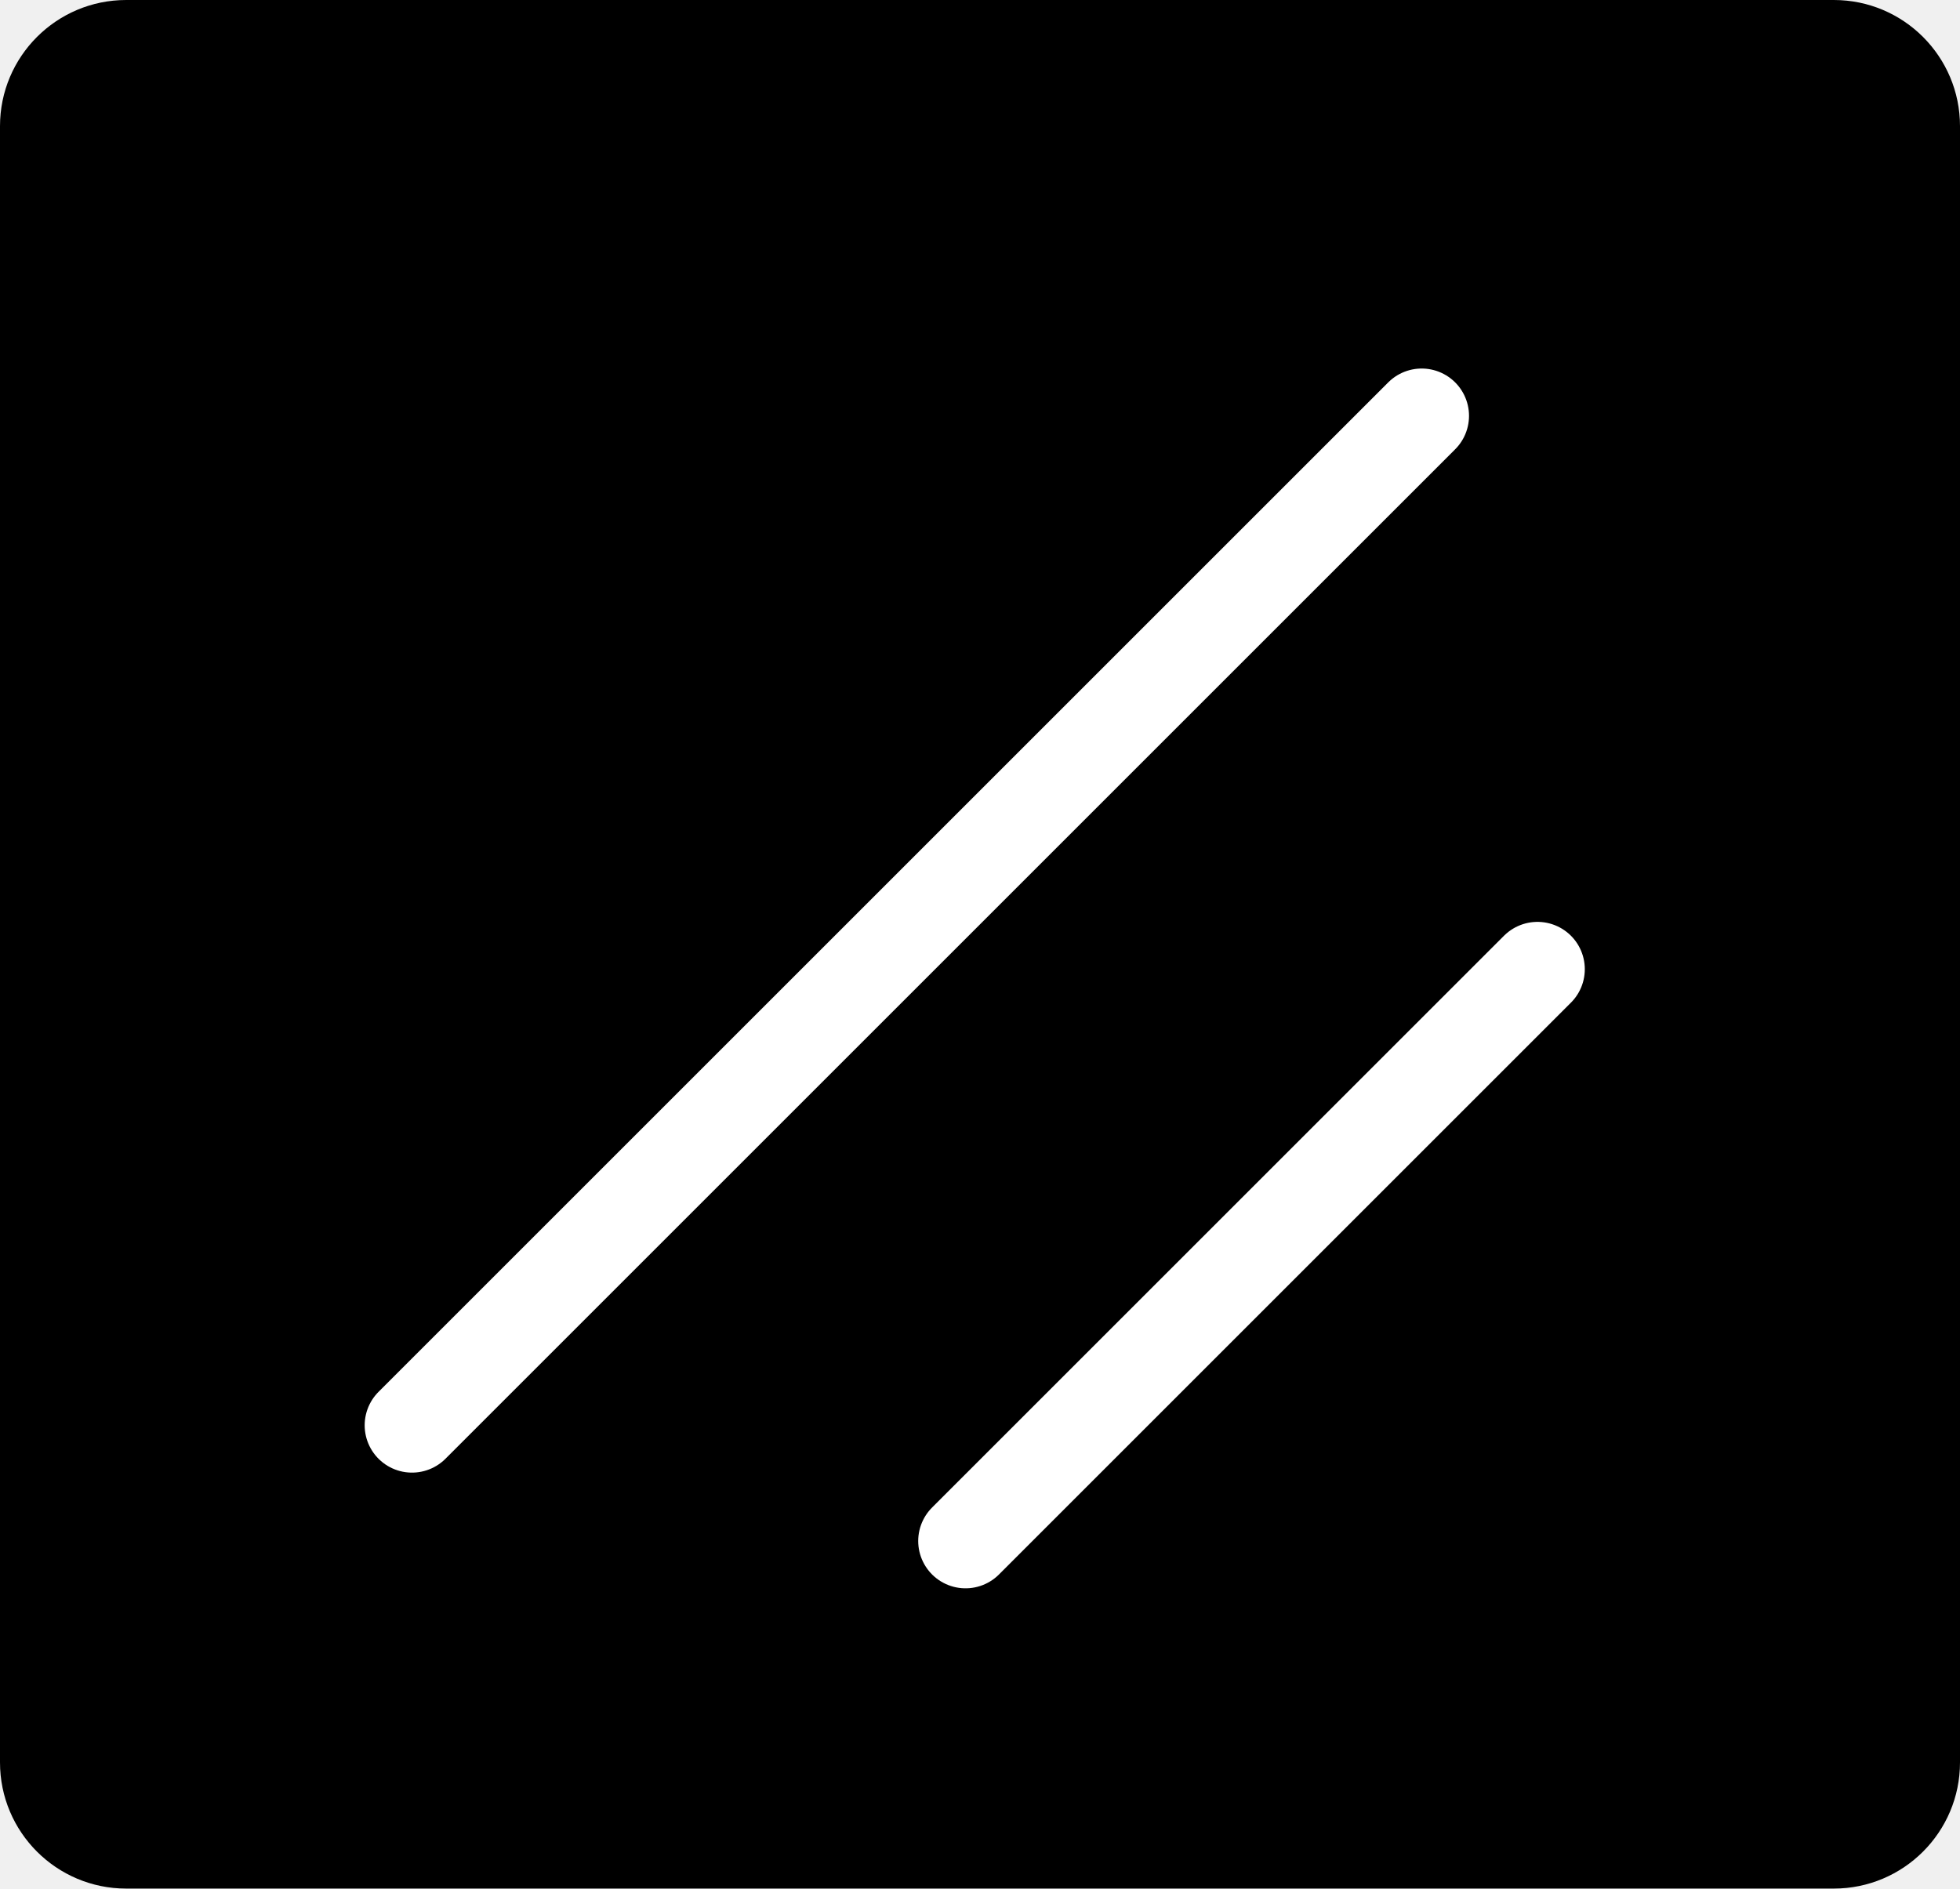
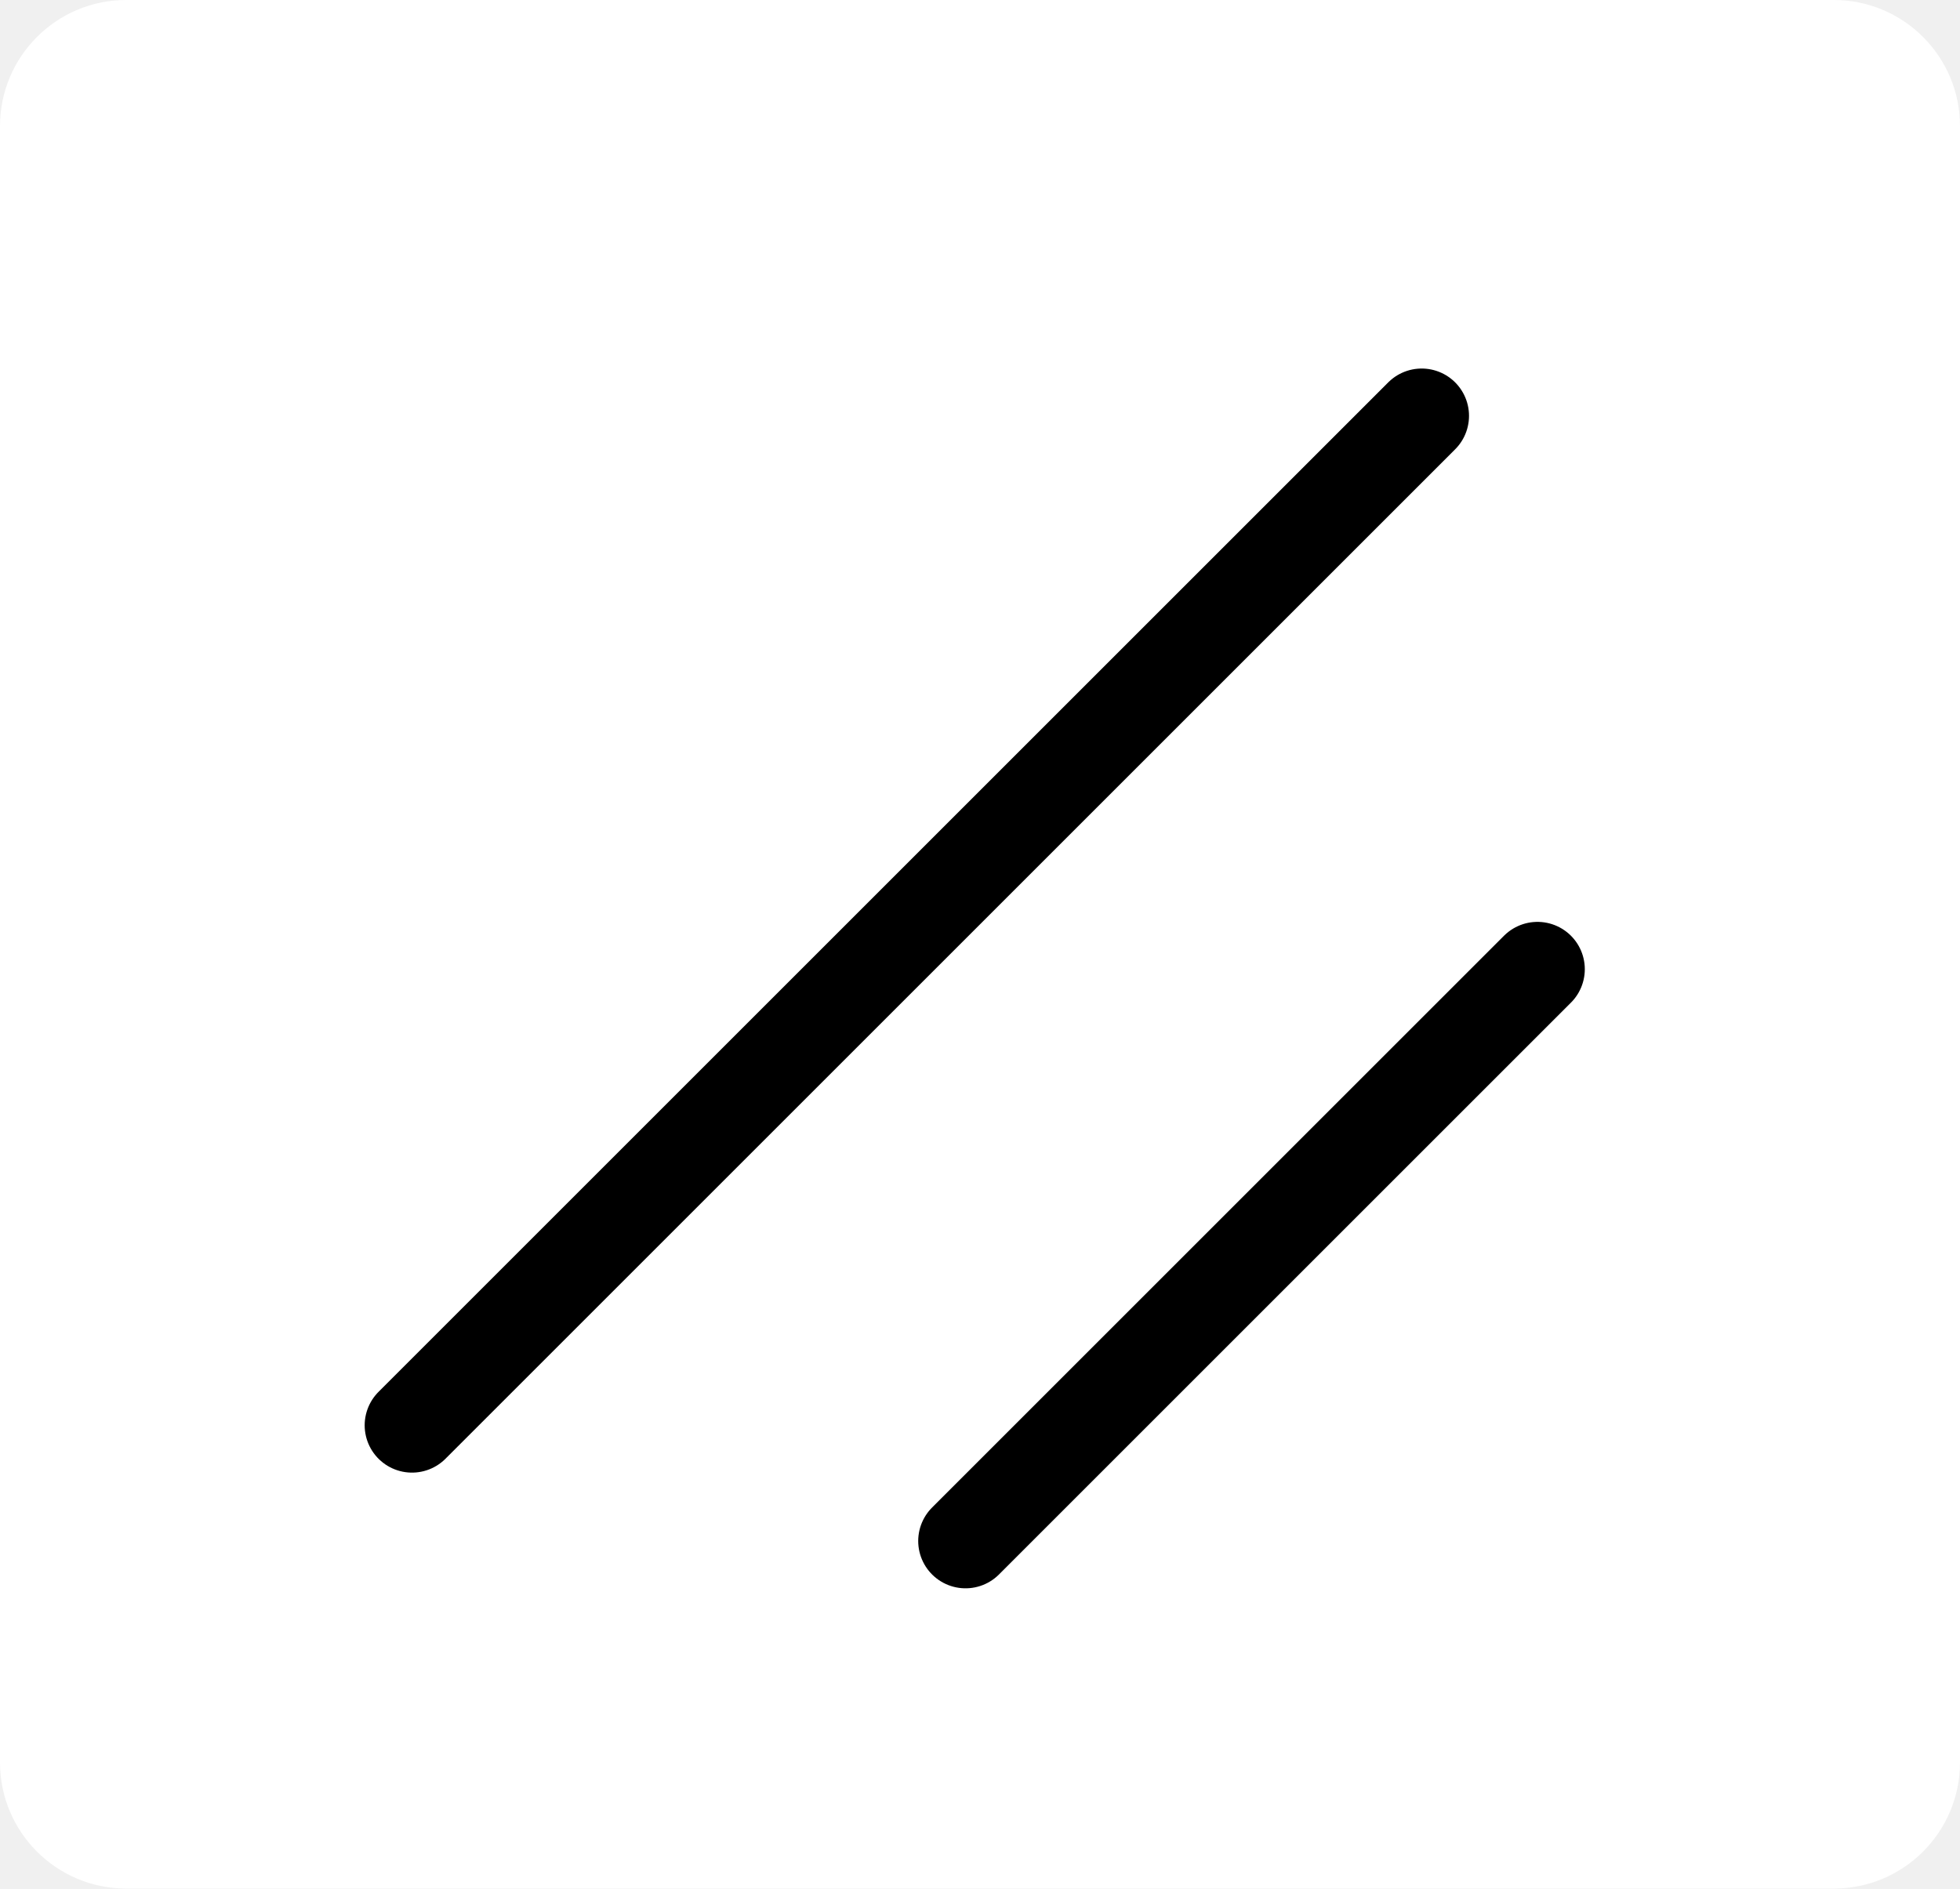
<svg xmlns="http://www.w3.org/2000/svg" width="994" height="958" viewBox="0 0 994 958" fill="none">
-   <rect width="994" height="958" rx="64" fill="black" />
-   <line x1="721" y1="210.941" x2="208.941" y2="723" stroke="white" stroke-width="48" stroke-linecap="round" />
-   <line x1="779.721" y1="491.631" x2="489.662" y2="781.69" stroke="white" stroke-width="48" stroke-linecap="round" />
+   <rect width="994" height="958" rx="64" fill="white" />
+   <line x1="721" y1="210.941" x2="208.941" y2="723" stroke="black" stroke-width="48" stroke-linecap="round" />
+   <line x1="779.721" y1="491.631" x2="489.662" y2="781.69" stroke="black" stroke-width="48" stroke-linecap="round" />
</svg>
